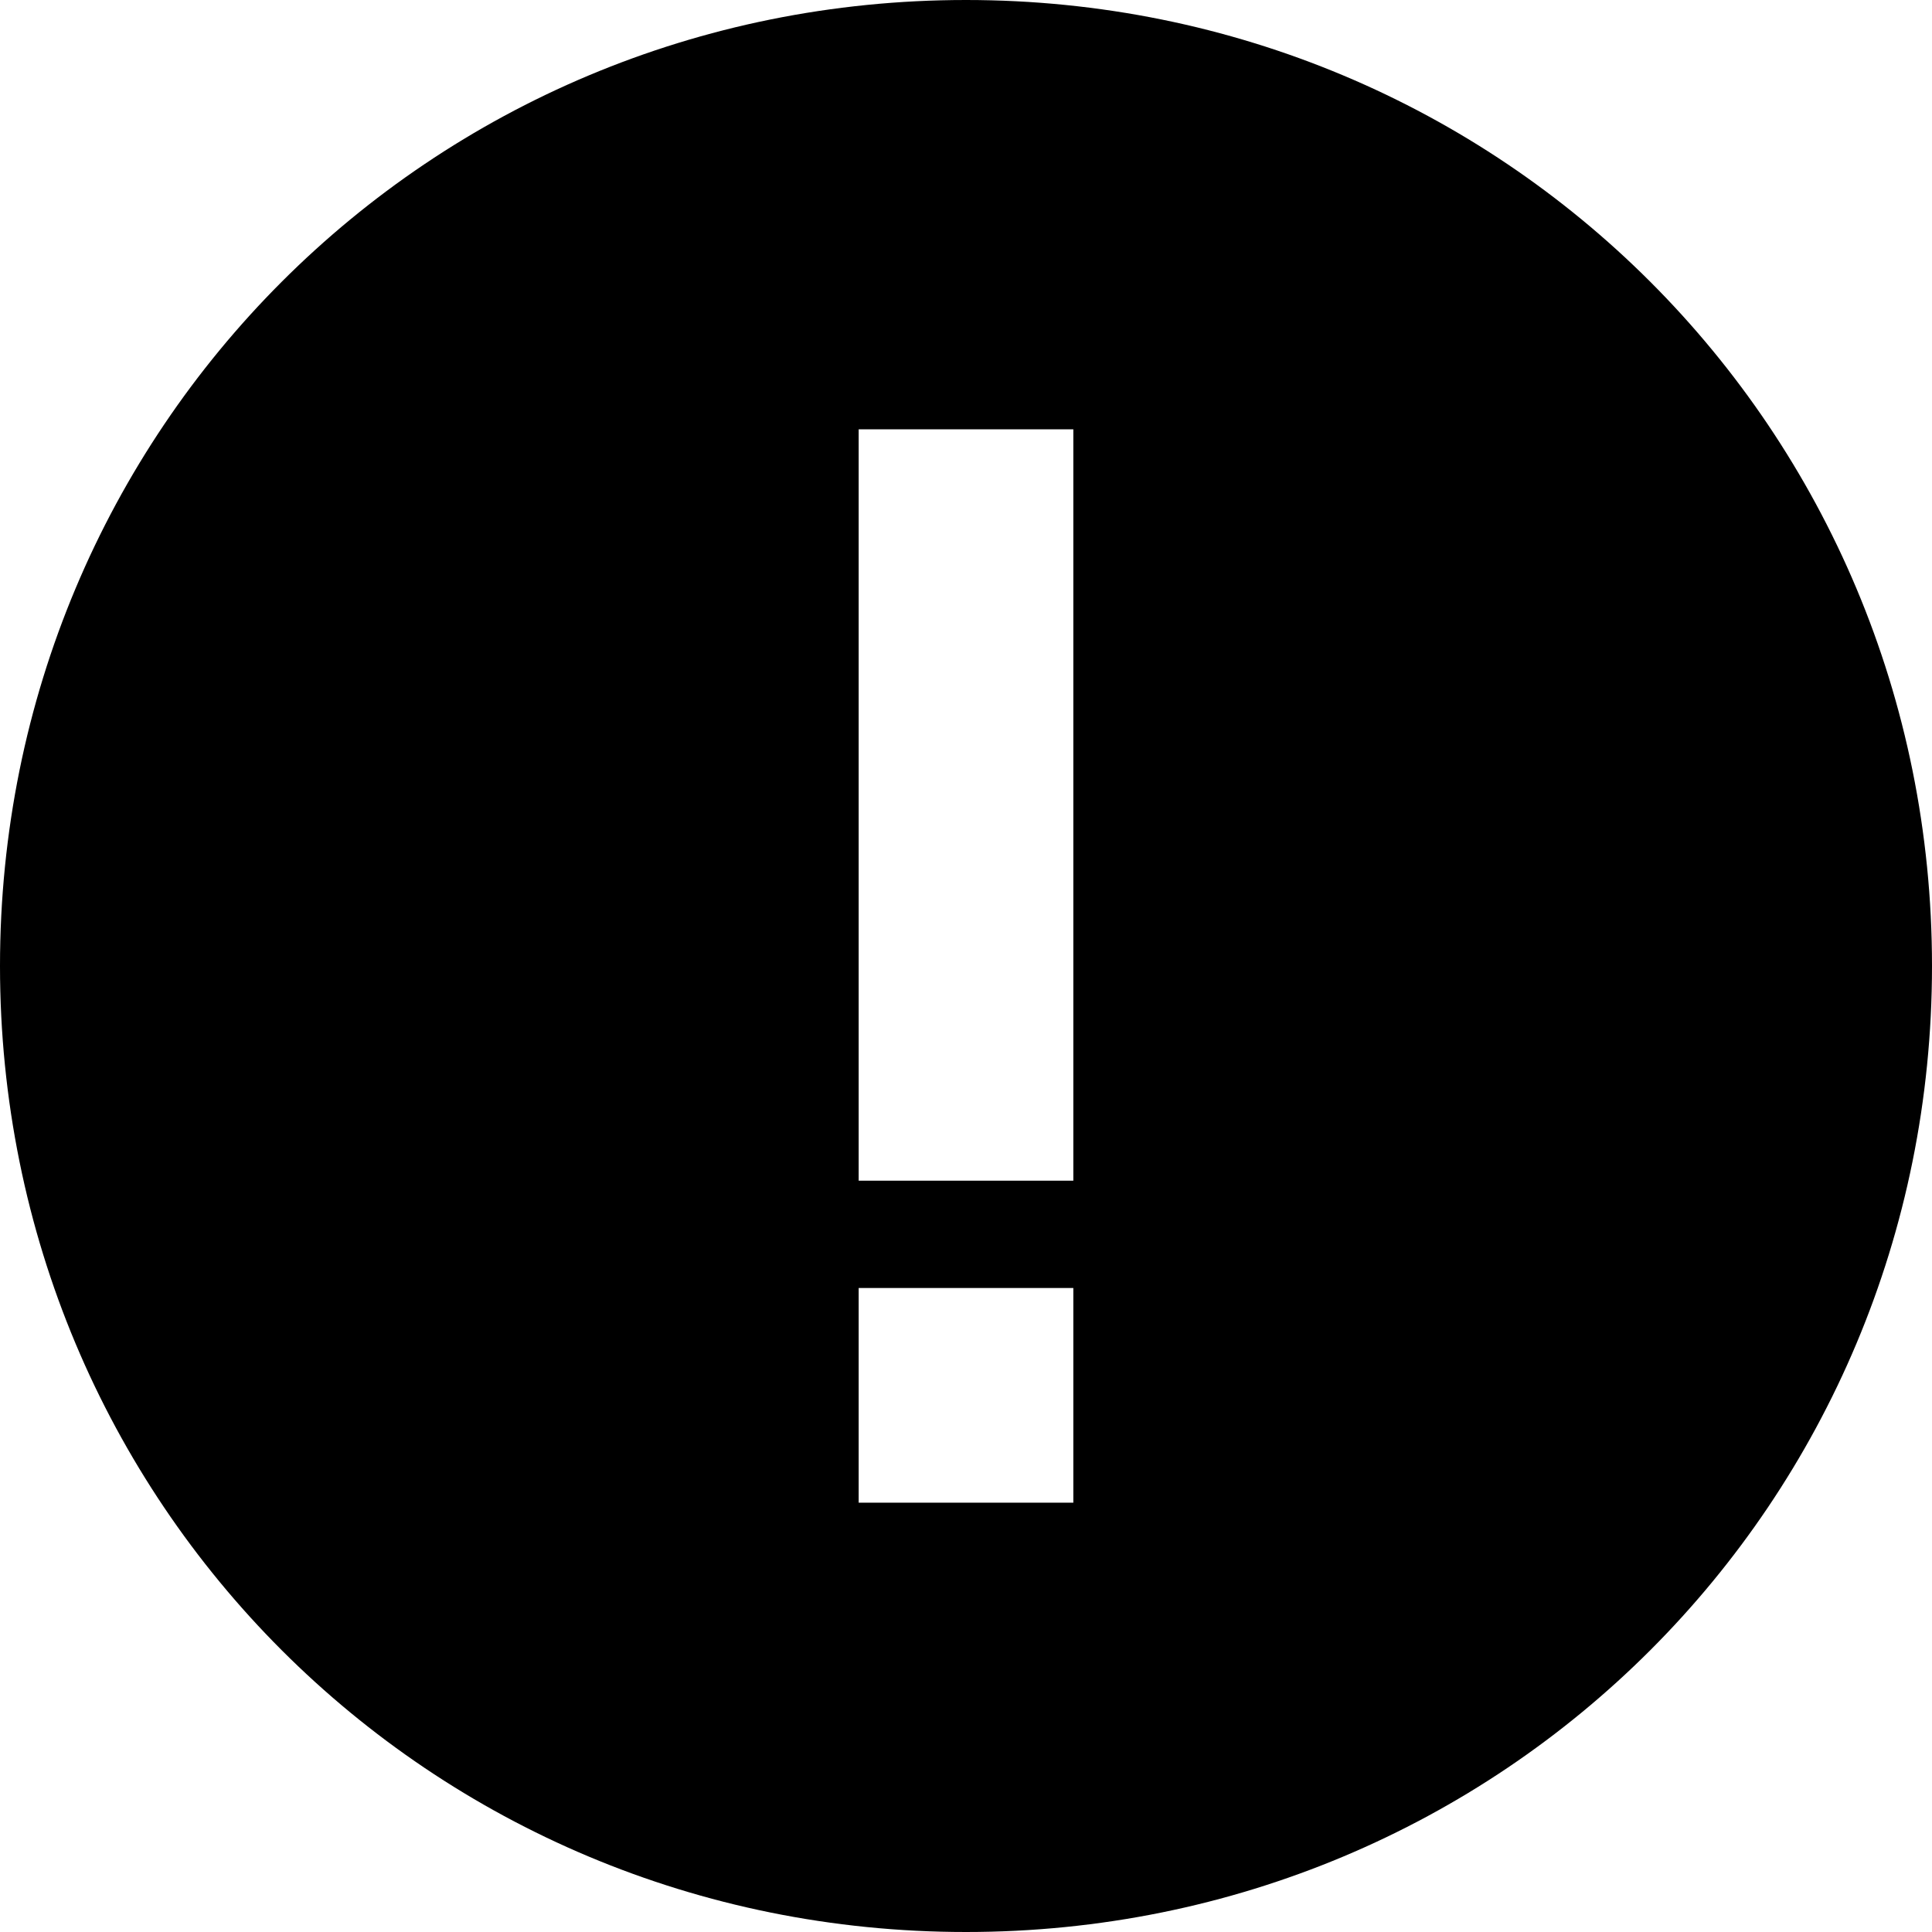
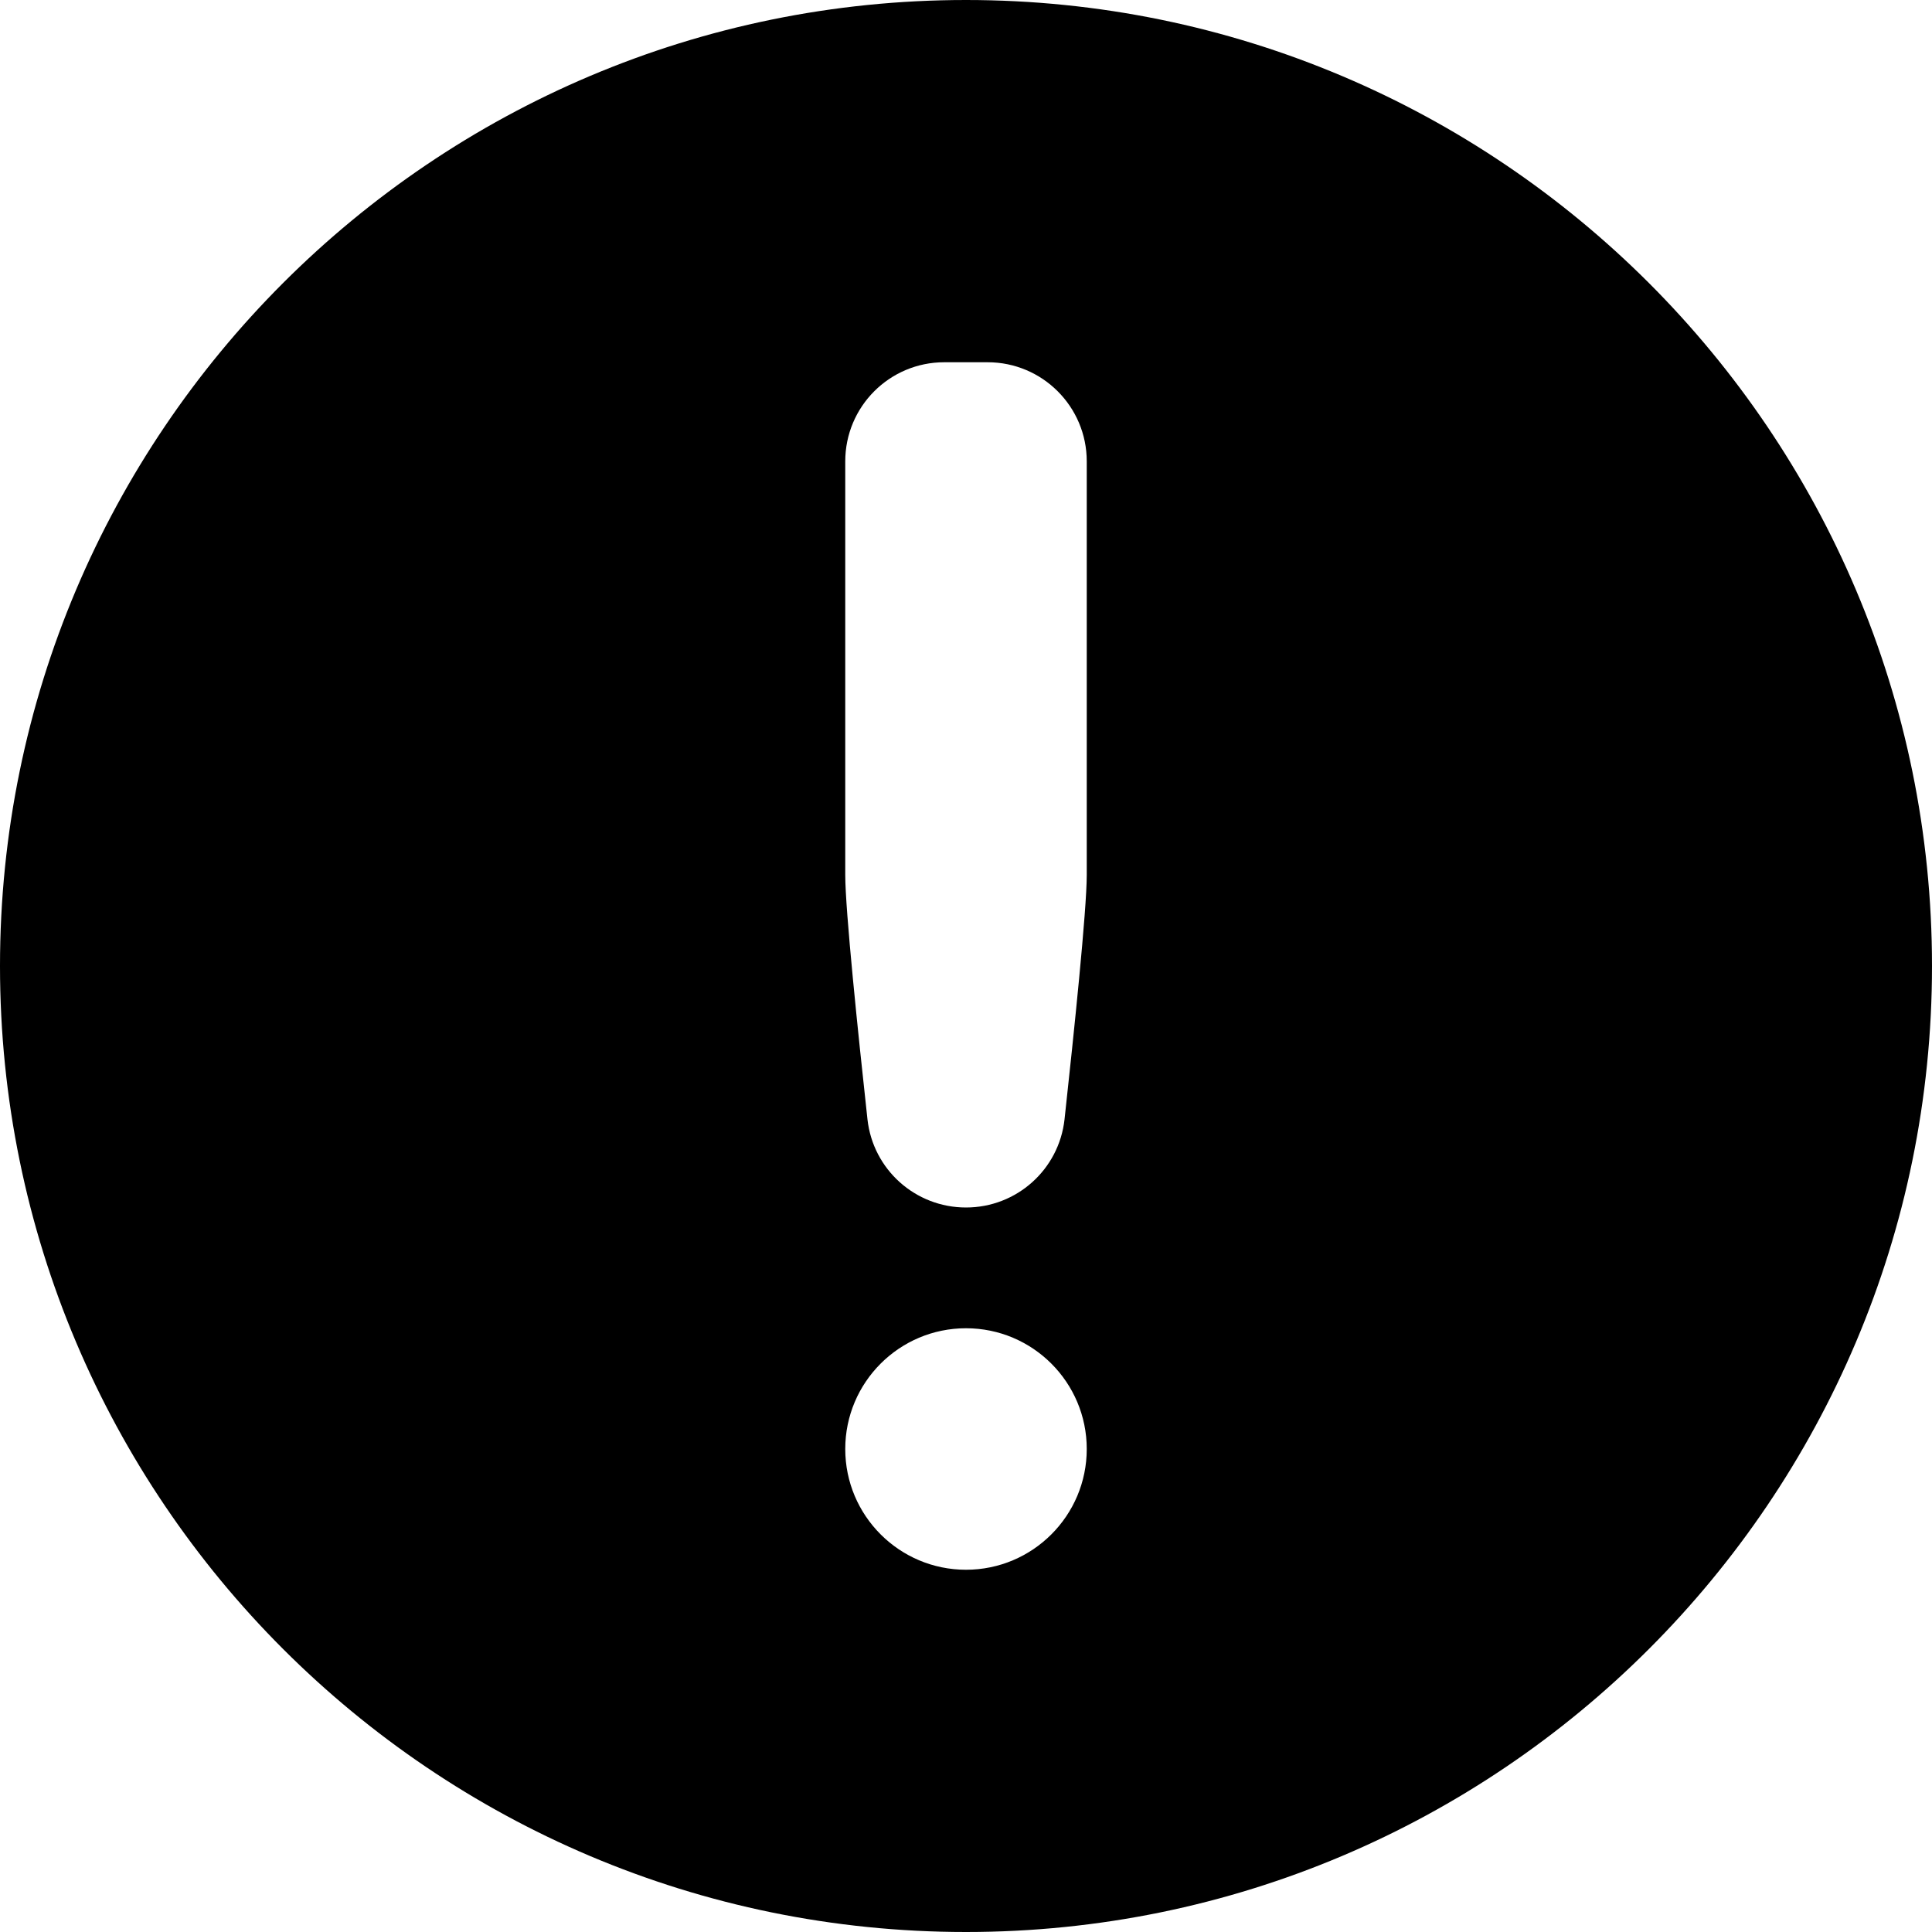
- <svg xmlns="http://www.w3.org/2000/svg" viewBox="0 0 18 18">
-   <path transform="translate(18, 18) rotate(180)" fill-rule="evenodd" d="M9,0C4,0,0,4,0,9s4,9,9,9s9-4,9-9S14,0,9,0L9,0z M8,6h2V4H8V6L8,6z M8,7h2v7H8V7z" />
+ <svg xmlns="http://www.w3.org/2000/svg" viewBox="0 0 500 500">
+   <path d="M250,0 C112,0 0,112 0,250 C0,388 112,500 250,500 C388,500 500,388 500,250 C500,112 388,0 250,0 Z M250,406.25 C232.75,406.25 218.75,392.25 218.75,375 C218.75,357.75 232.75,343.75 250,343.75 C267.25,343.75 281.25,357.75 281.25,375 C281.25,392.25 267.25,406.25 250,406.25 Z M275.5,289.688 C274.062,302.688 263.094,312.5 250,312.5 C236.906,312.5 225.938,302.688 224.5,289.688 C222.062,267.375 218.75,235.5 218.75,226.438 L218.75,119.406 C218.75,105.219 230.219,93.75 244.375,93.75 L255.594,93.75 C269.75,93.75 281.25,105.219 281.25,119.406 L281.25,226.438 C281.25,235.5 277.938,267.375 275.5,289.688 Z" fill="#000000" fill-rule="nonzero" />
</svg>
